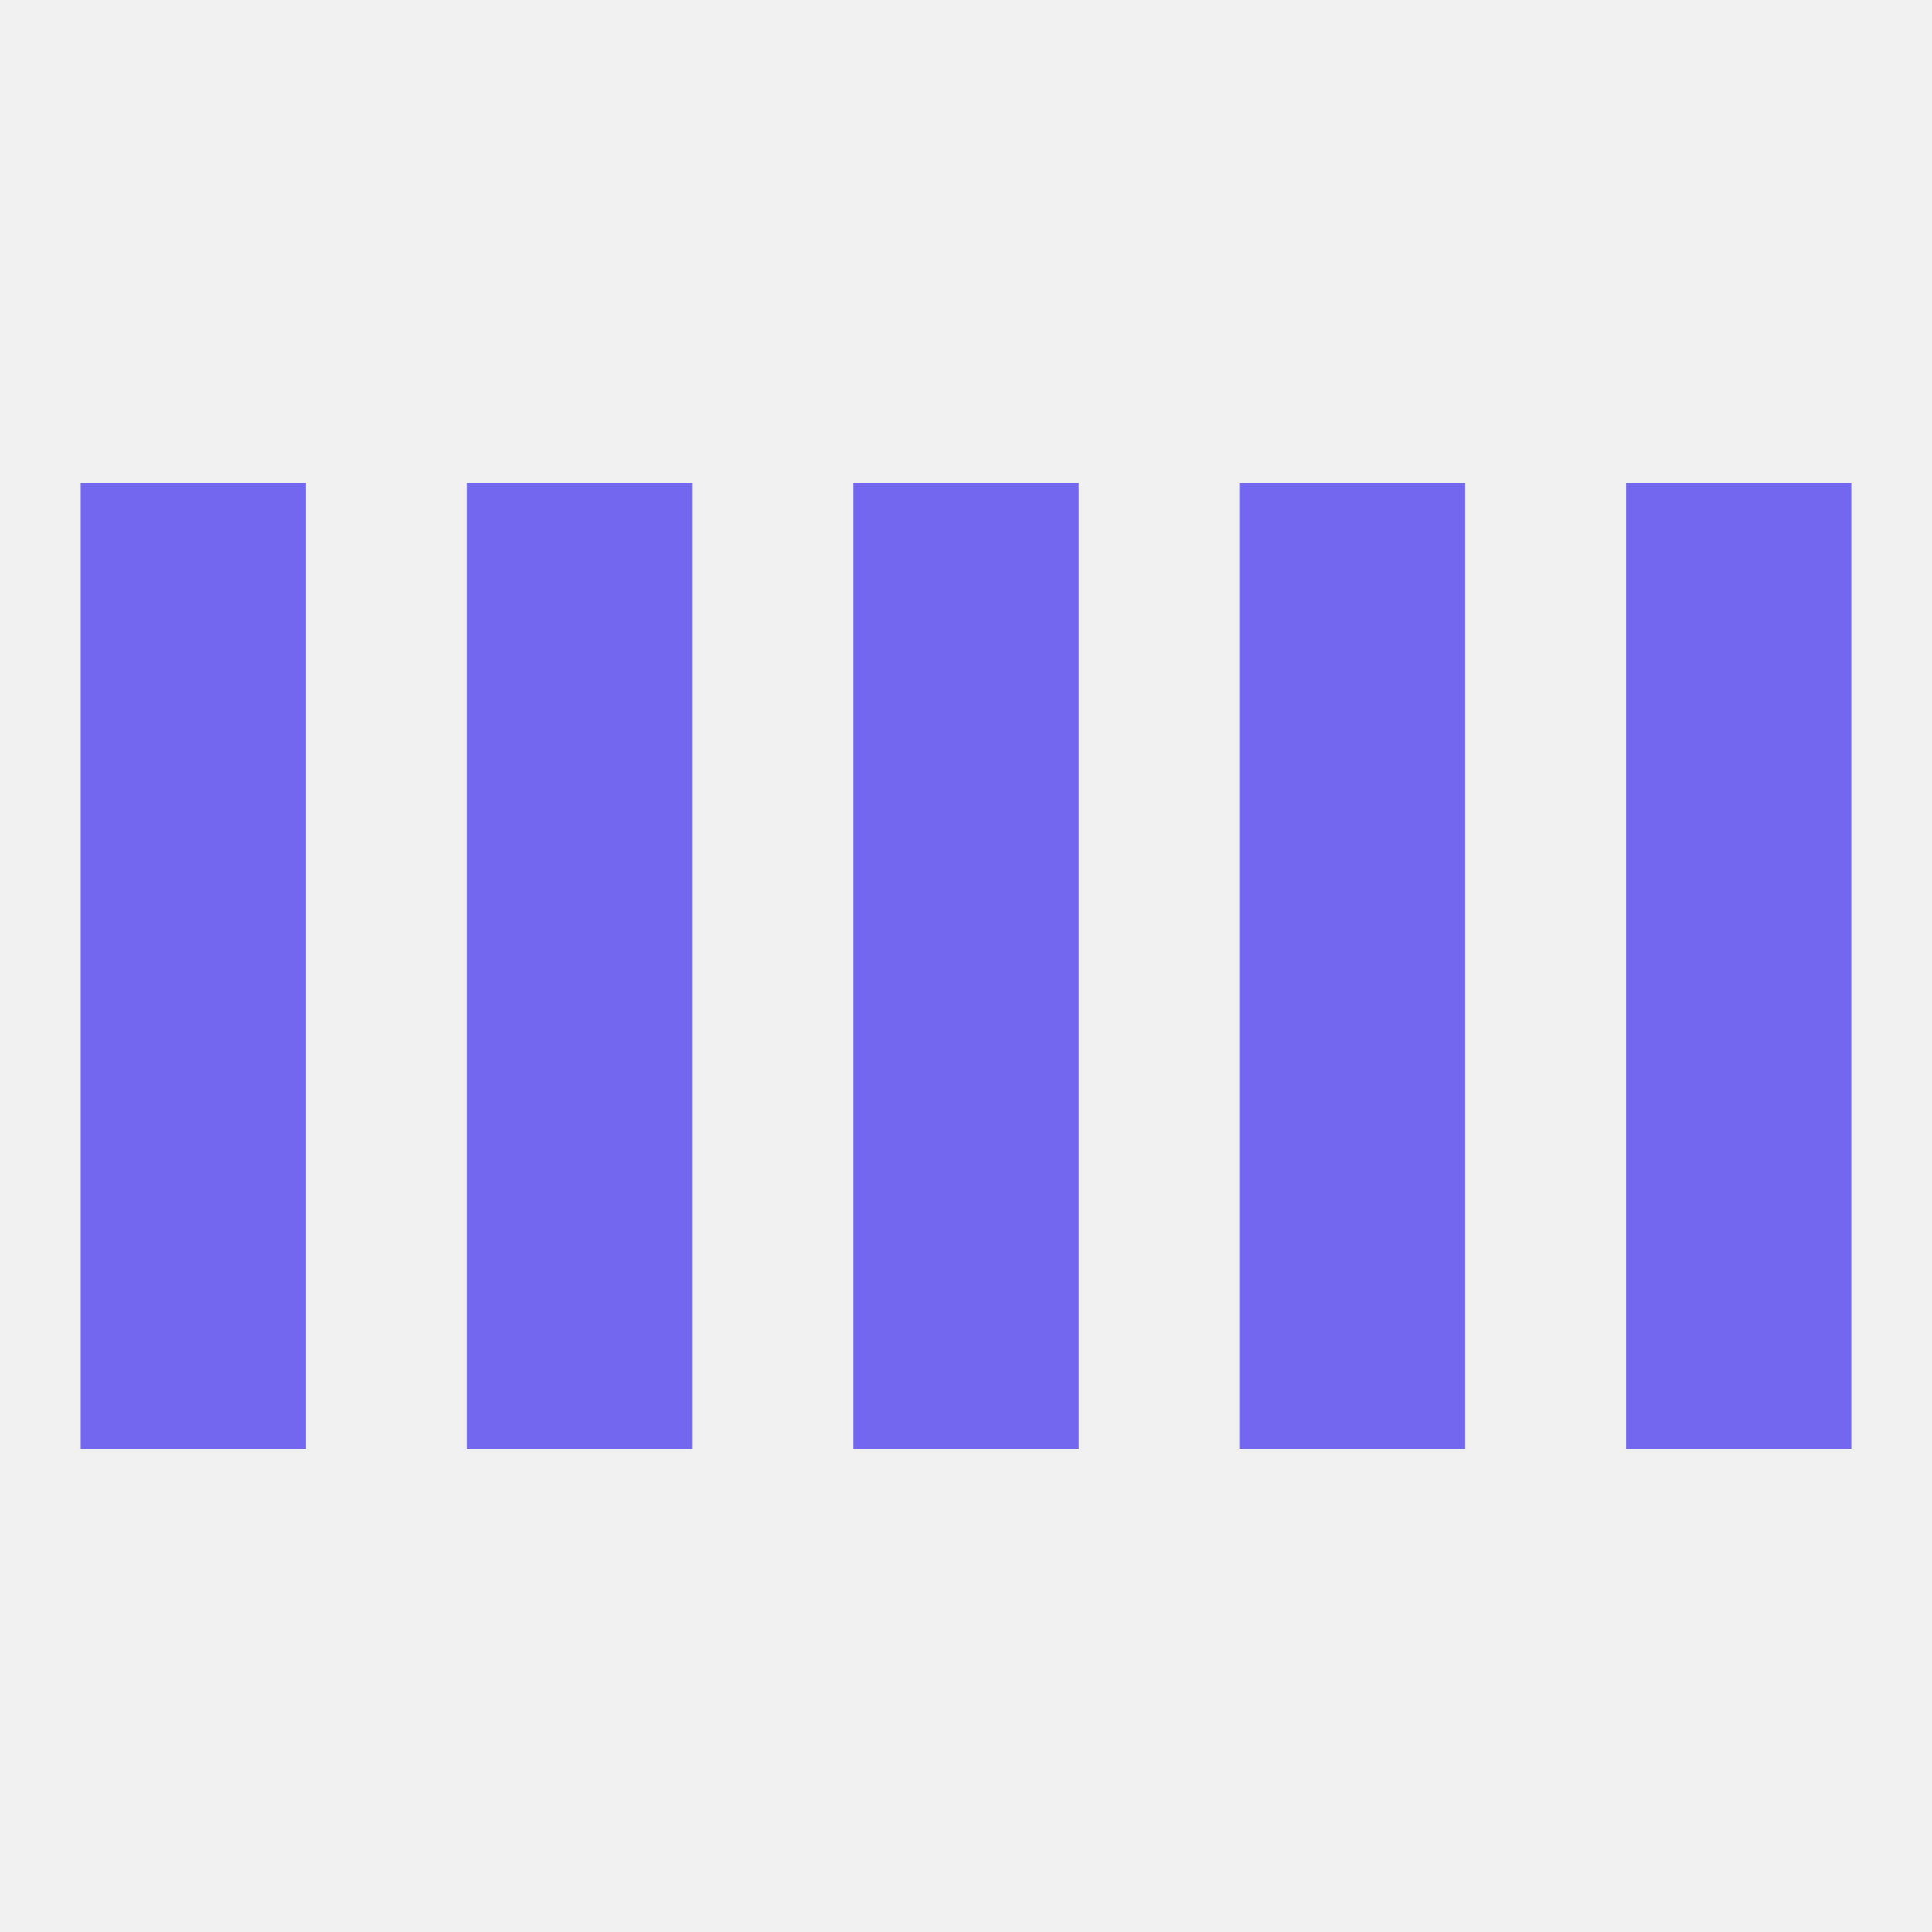
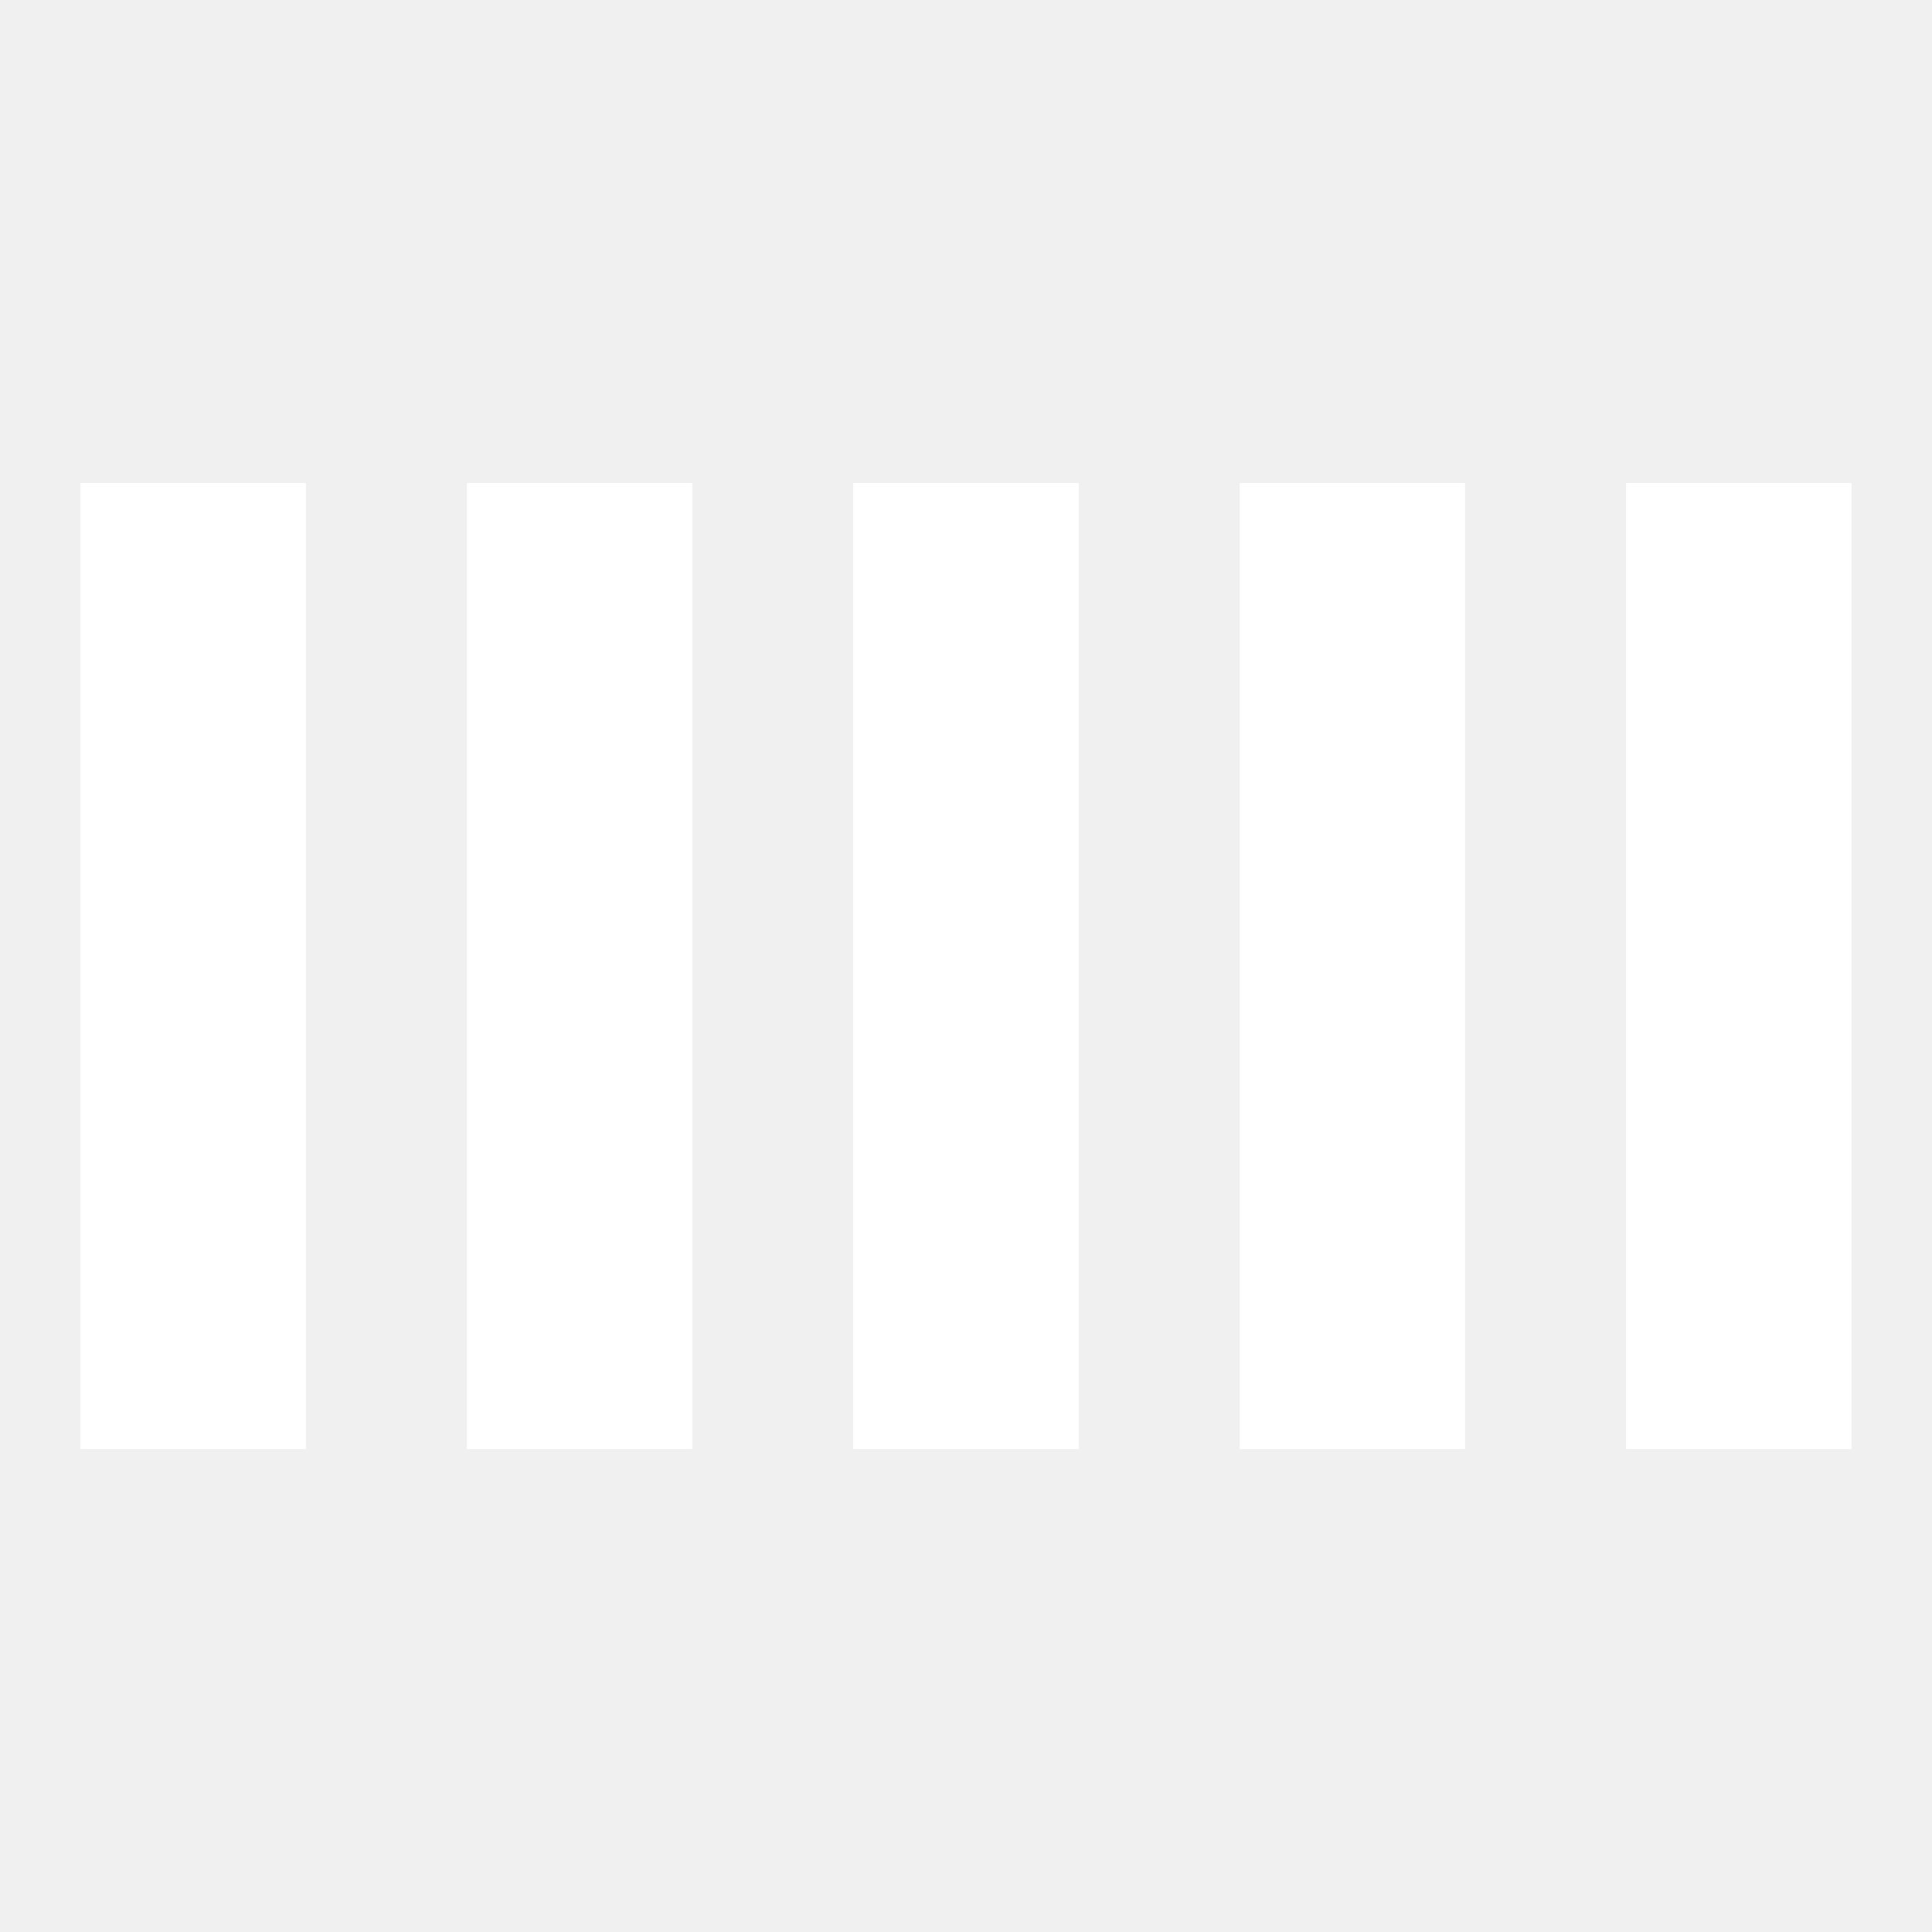
<svg xmlns="http://www.w3.org/2000/svg" width="24" height="24" viewBox="0 0 24 24">
  <style>
        .spinner_jCIR{animation:spinner_B8Vq .9s linear
        infinite;animation-delay:-.9s}.spinner_upm8{animation-delay:-.8s}.spinner_2eL5{animation-delay:-.7s}.spinner_Rp9l{animation-delay:-.6s}.spinner_dy3W{animation-delay:-.5s}@keyframes
        spinner_B8Vq{0%,66.66%{animation-timing-function:cubic-bezier(0.36,.61,.3,.98);y:6px;height:12px}33.33%{animation-timing-function:cubic-bezier(0.36,.61,.3,.98);y:1px;height:22px}}</style>
-   <rect class="spinner_jCIR" x="1" y="6" width="2.8" height="12" fill="#7367f0" />
-   <rect class="spinner_jCIR spinner_upm8" x="5.8" y="6" width="2.8" height="12" fill="#7367f0" />
-   <rect class="spinner_jCIR spinner_2eL5" x="10.6" y="6" width="2.8" height="12" fill="#7367f0" />
-   <rect class="spinner_jCIR spinner_Rp9l" x="15.4" y="6" width="2.8" height="12" fill="#7367f0" />
-   <rect class="spinner_jCIR spinner_dy3W" x="20.2" y="6" width="2.8" height="12" fill="#7367f0" />
+   <rect class="spinner_jCIR" x="1" y="6" width="2.8" height="12" fill="#FFFFFF" />
+   <rect class="spinner_jCIR spinner_upm8" x="5.8" y="6" width="2.8" height="12" fill="#FFFFFF" />
+   <rect class="spinner_jCIR spinner_2eL5" x="10.6" y="6" width="2.8" height="12" fill="#FFFFFF" />
+   <rect class="spinner_jCIR spinner_Rp9l" x="15.4" y="6" width="2.8" height="12" fill="#FFFFFF" />
+   <rect class="spinner_jCIR spinner_dy3W" x="20.2" y="6" width="2.8" height="12" fill="#FFFFFF" />
</svg>
